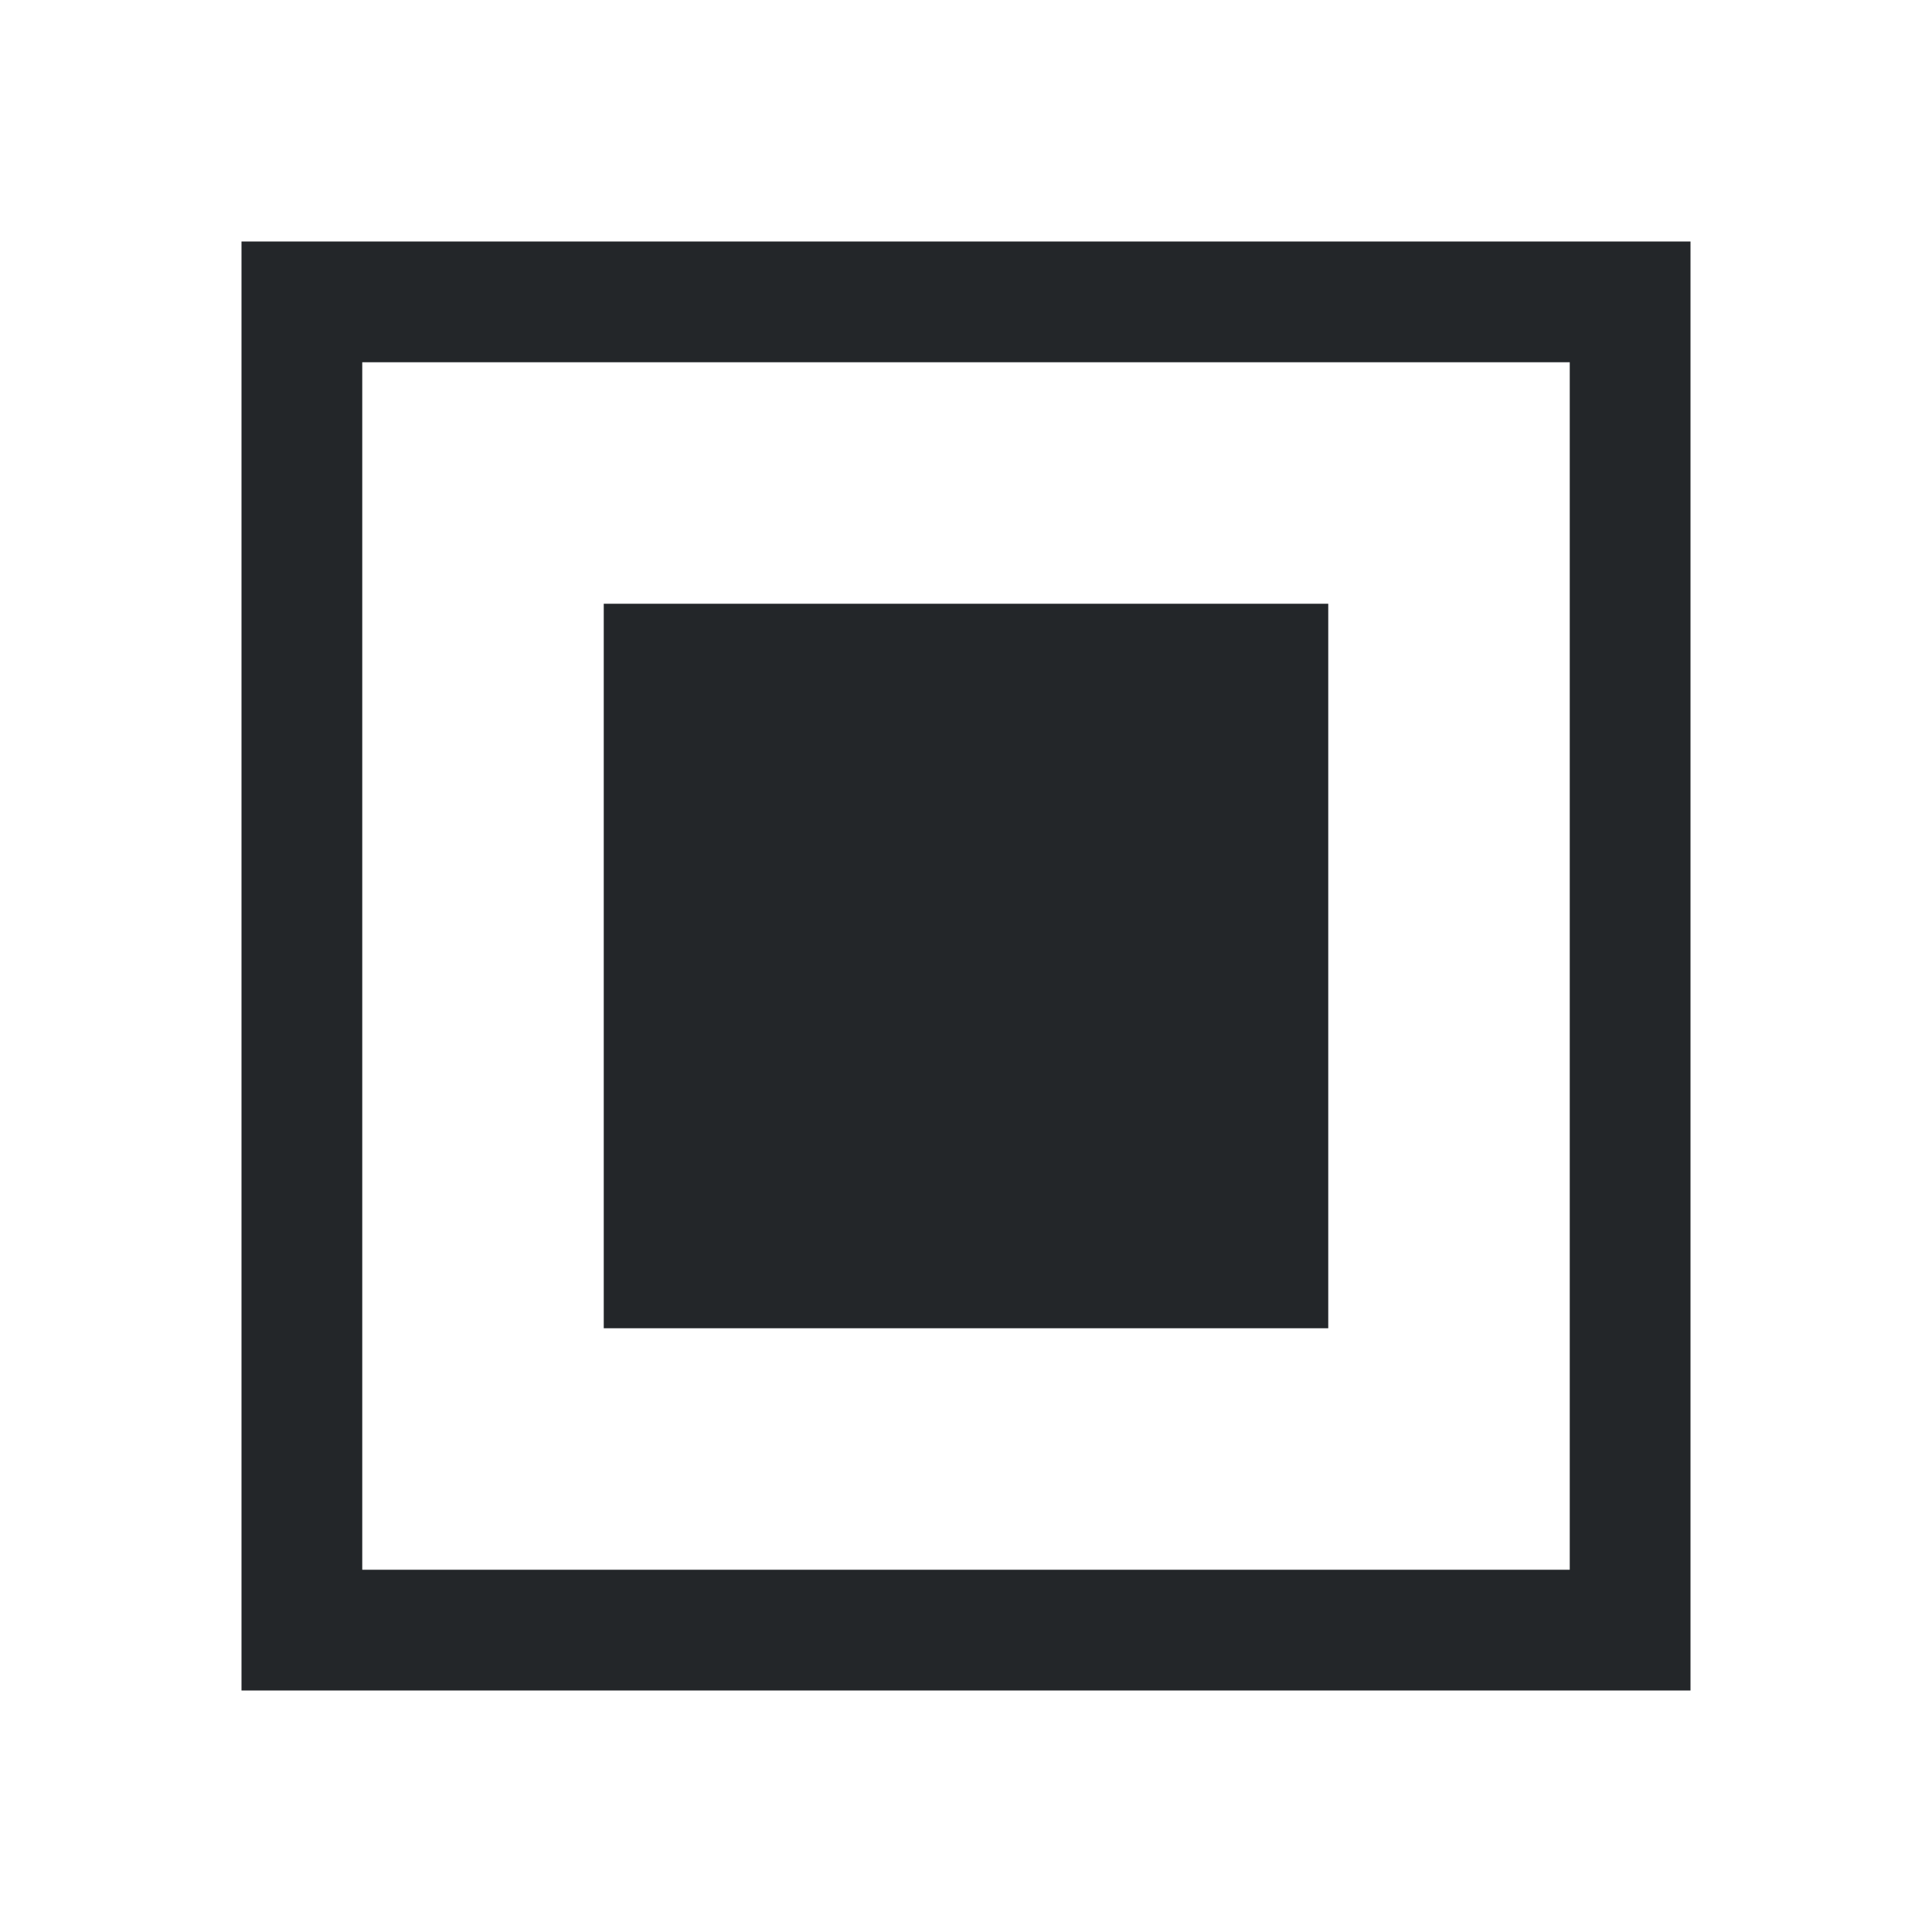
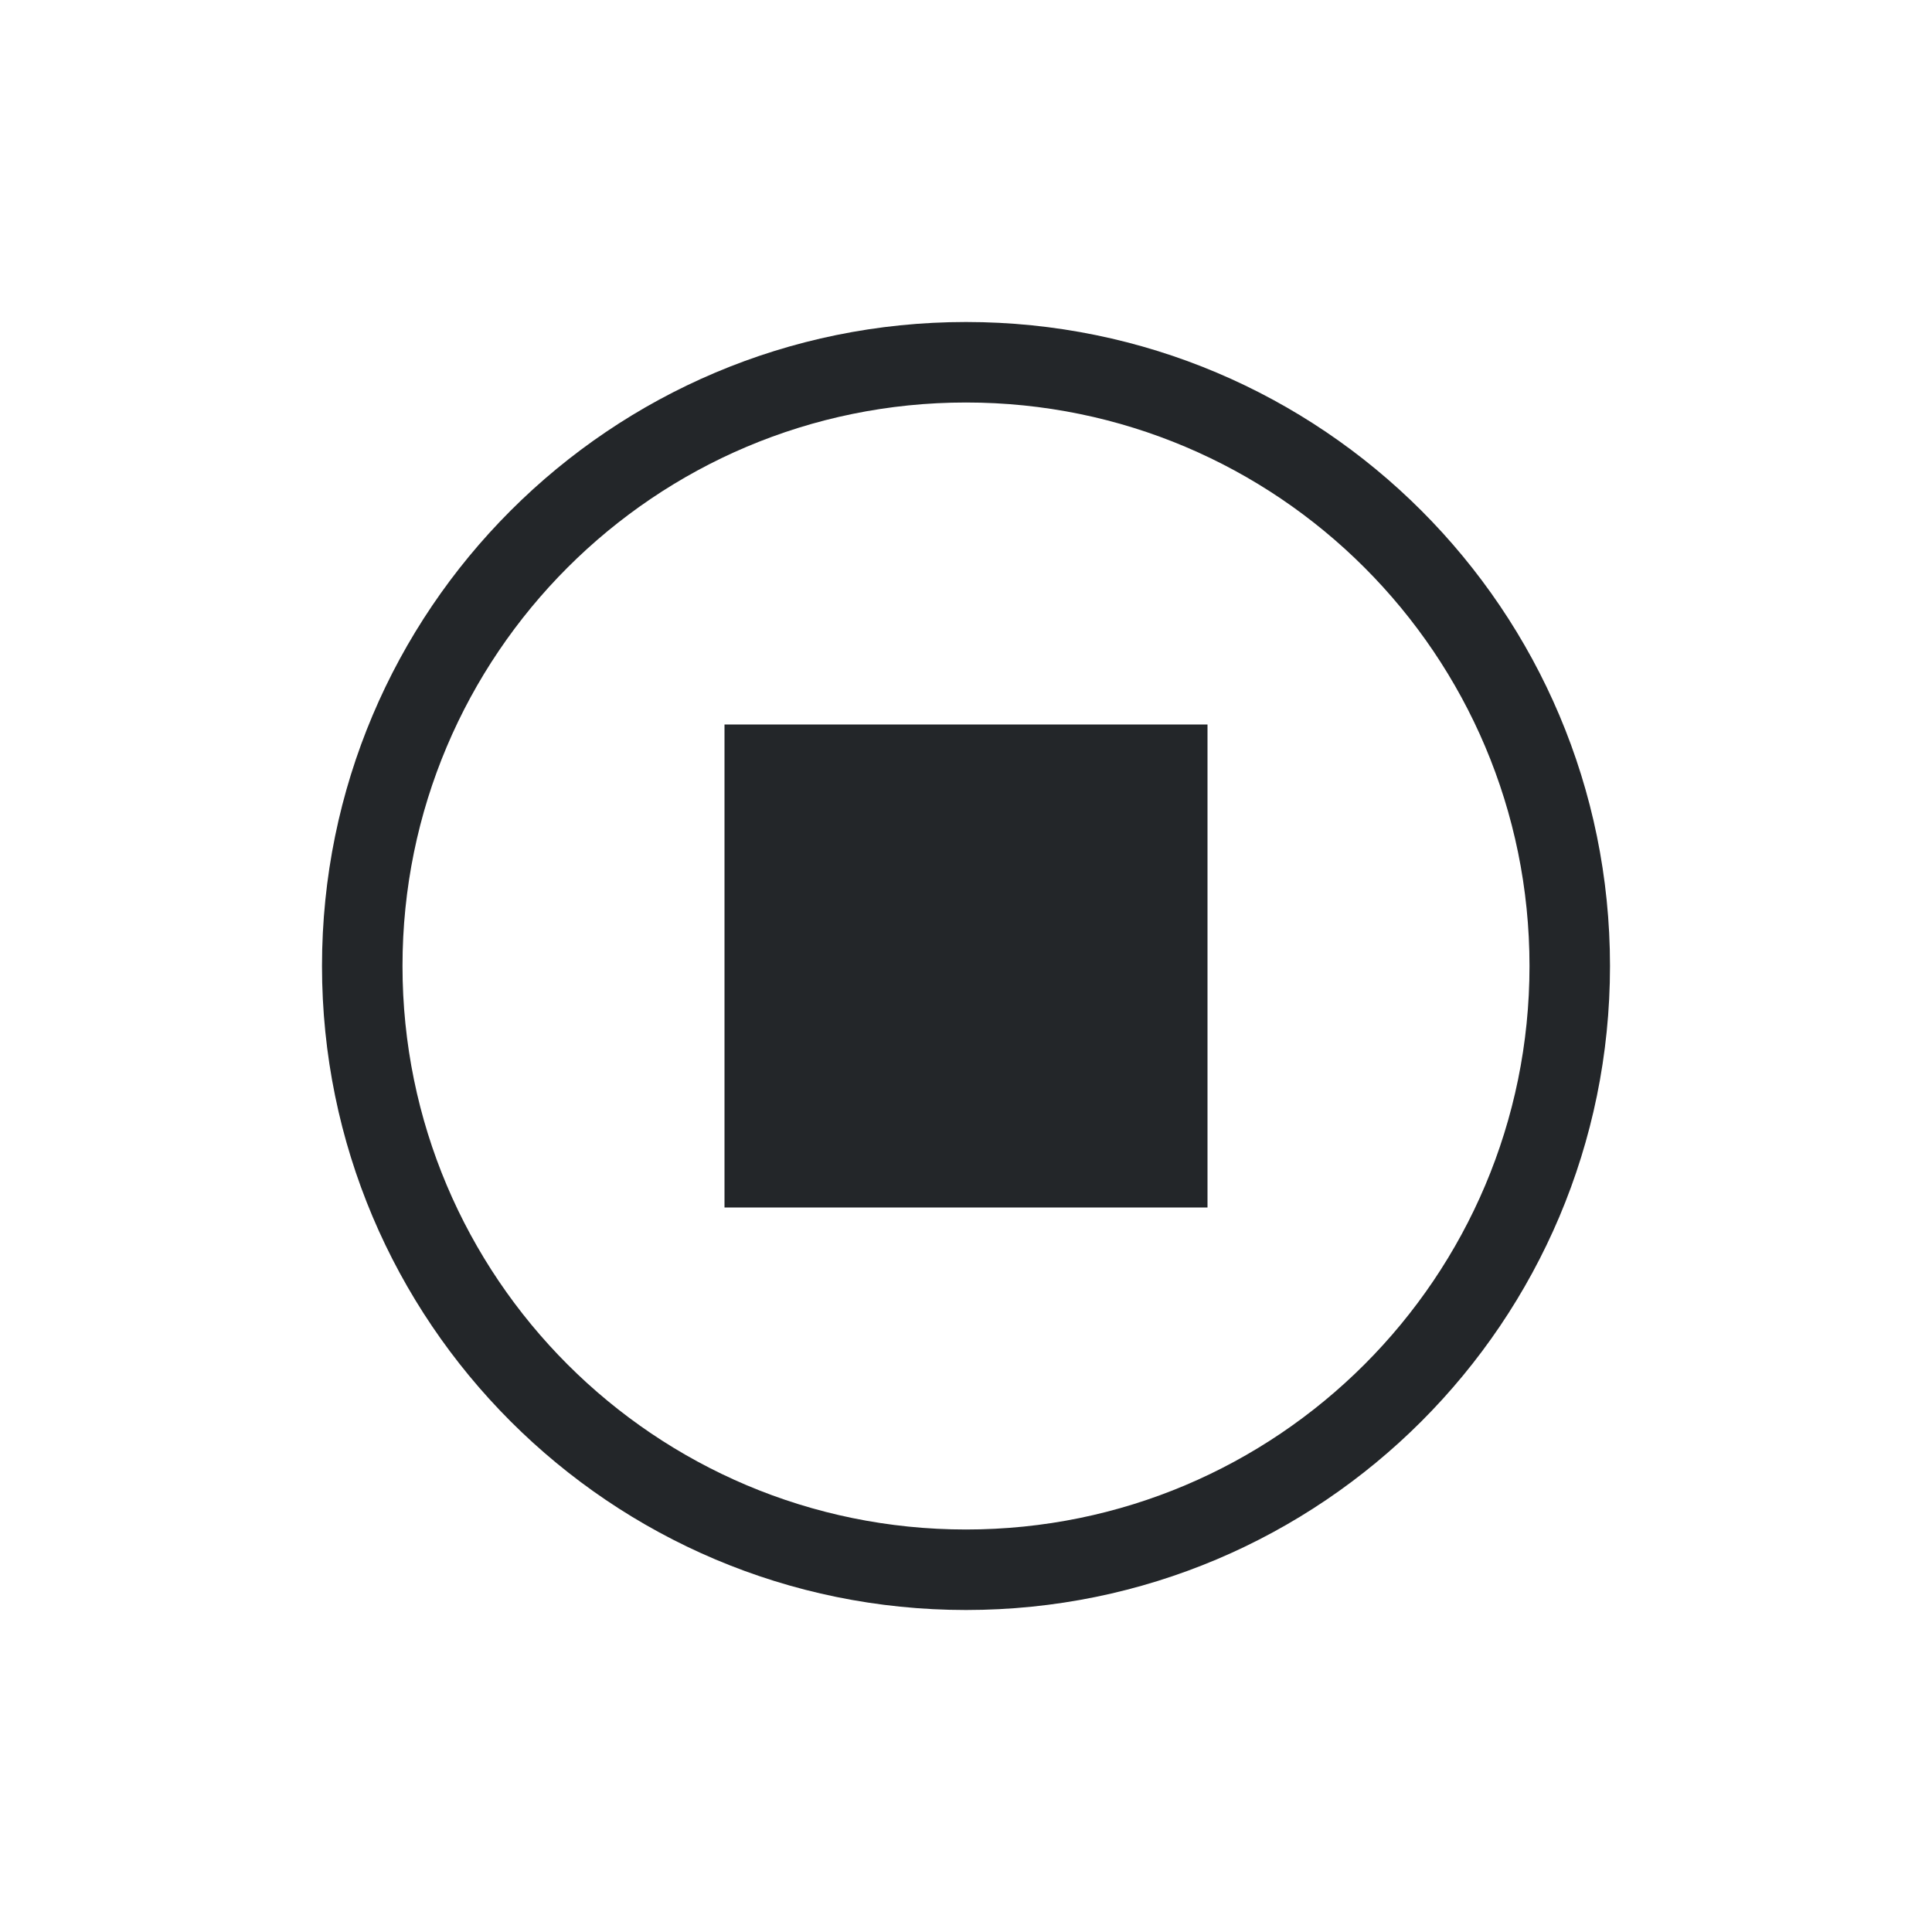
- <svg xmlns="http://www.w3.org/2000/svg" viewBox="0 0 24 24">
-   <defs id="defs3051">
-     <style type="text/css" id="current-color-scheme">
-       .ColorScheme-Text {
-         color:#232629;
-       }
-       </style>
-   </defs>
+ <svg xmlns="http://www.w3.org/2000/svg" width="24" height="24" viewBox="0 0 24 24">
+   <style type="text/css" id="current-color-scheme">
+         .ColorScheme-Text {
+             color:#232629;
+         }
+     </style>
  <g transform="translate(1,1)">
-     <path style="fill:currentColor;fill-opacity:1;stroke:none" d="m 2 2 0 18 18 0 L 20 2 2 2 Z m 1.5 1.5 15 0 0 15 -15 0 0 -15 z m 3 3 0 9 9 0 0 -9 -9 0 z" class="ColorScheme-Text" />
+     <g id="media-playback-stopped" transform="translate(24) translate(-48,0)">
+       <path d="m24 0h22v22h-22z" fill="none" />
+       <g class="ColorScheme-Text" fill="currentColor" fill-rule="evenodd">
+         <path d="m35 3a8 8 0 0 0 -8 8 8 8 0 0 0 8 8 8 8 0 0 0 8-8 8 8 0 0 0 -8-8zm0 1a7 7 0 0 1 7 7 7 7 0 0 1 -7 7 7 7 0 0 1 -7-7 7 7 0 0 1 7-7z" />
+         <path d="m32 8h6v6h-6z" />
+       </g>
+     </g>
  </g>
</svg>
